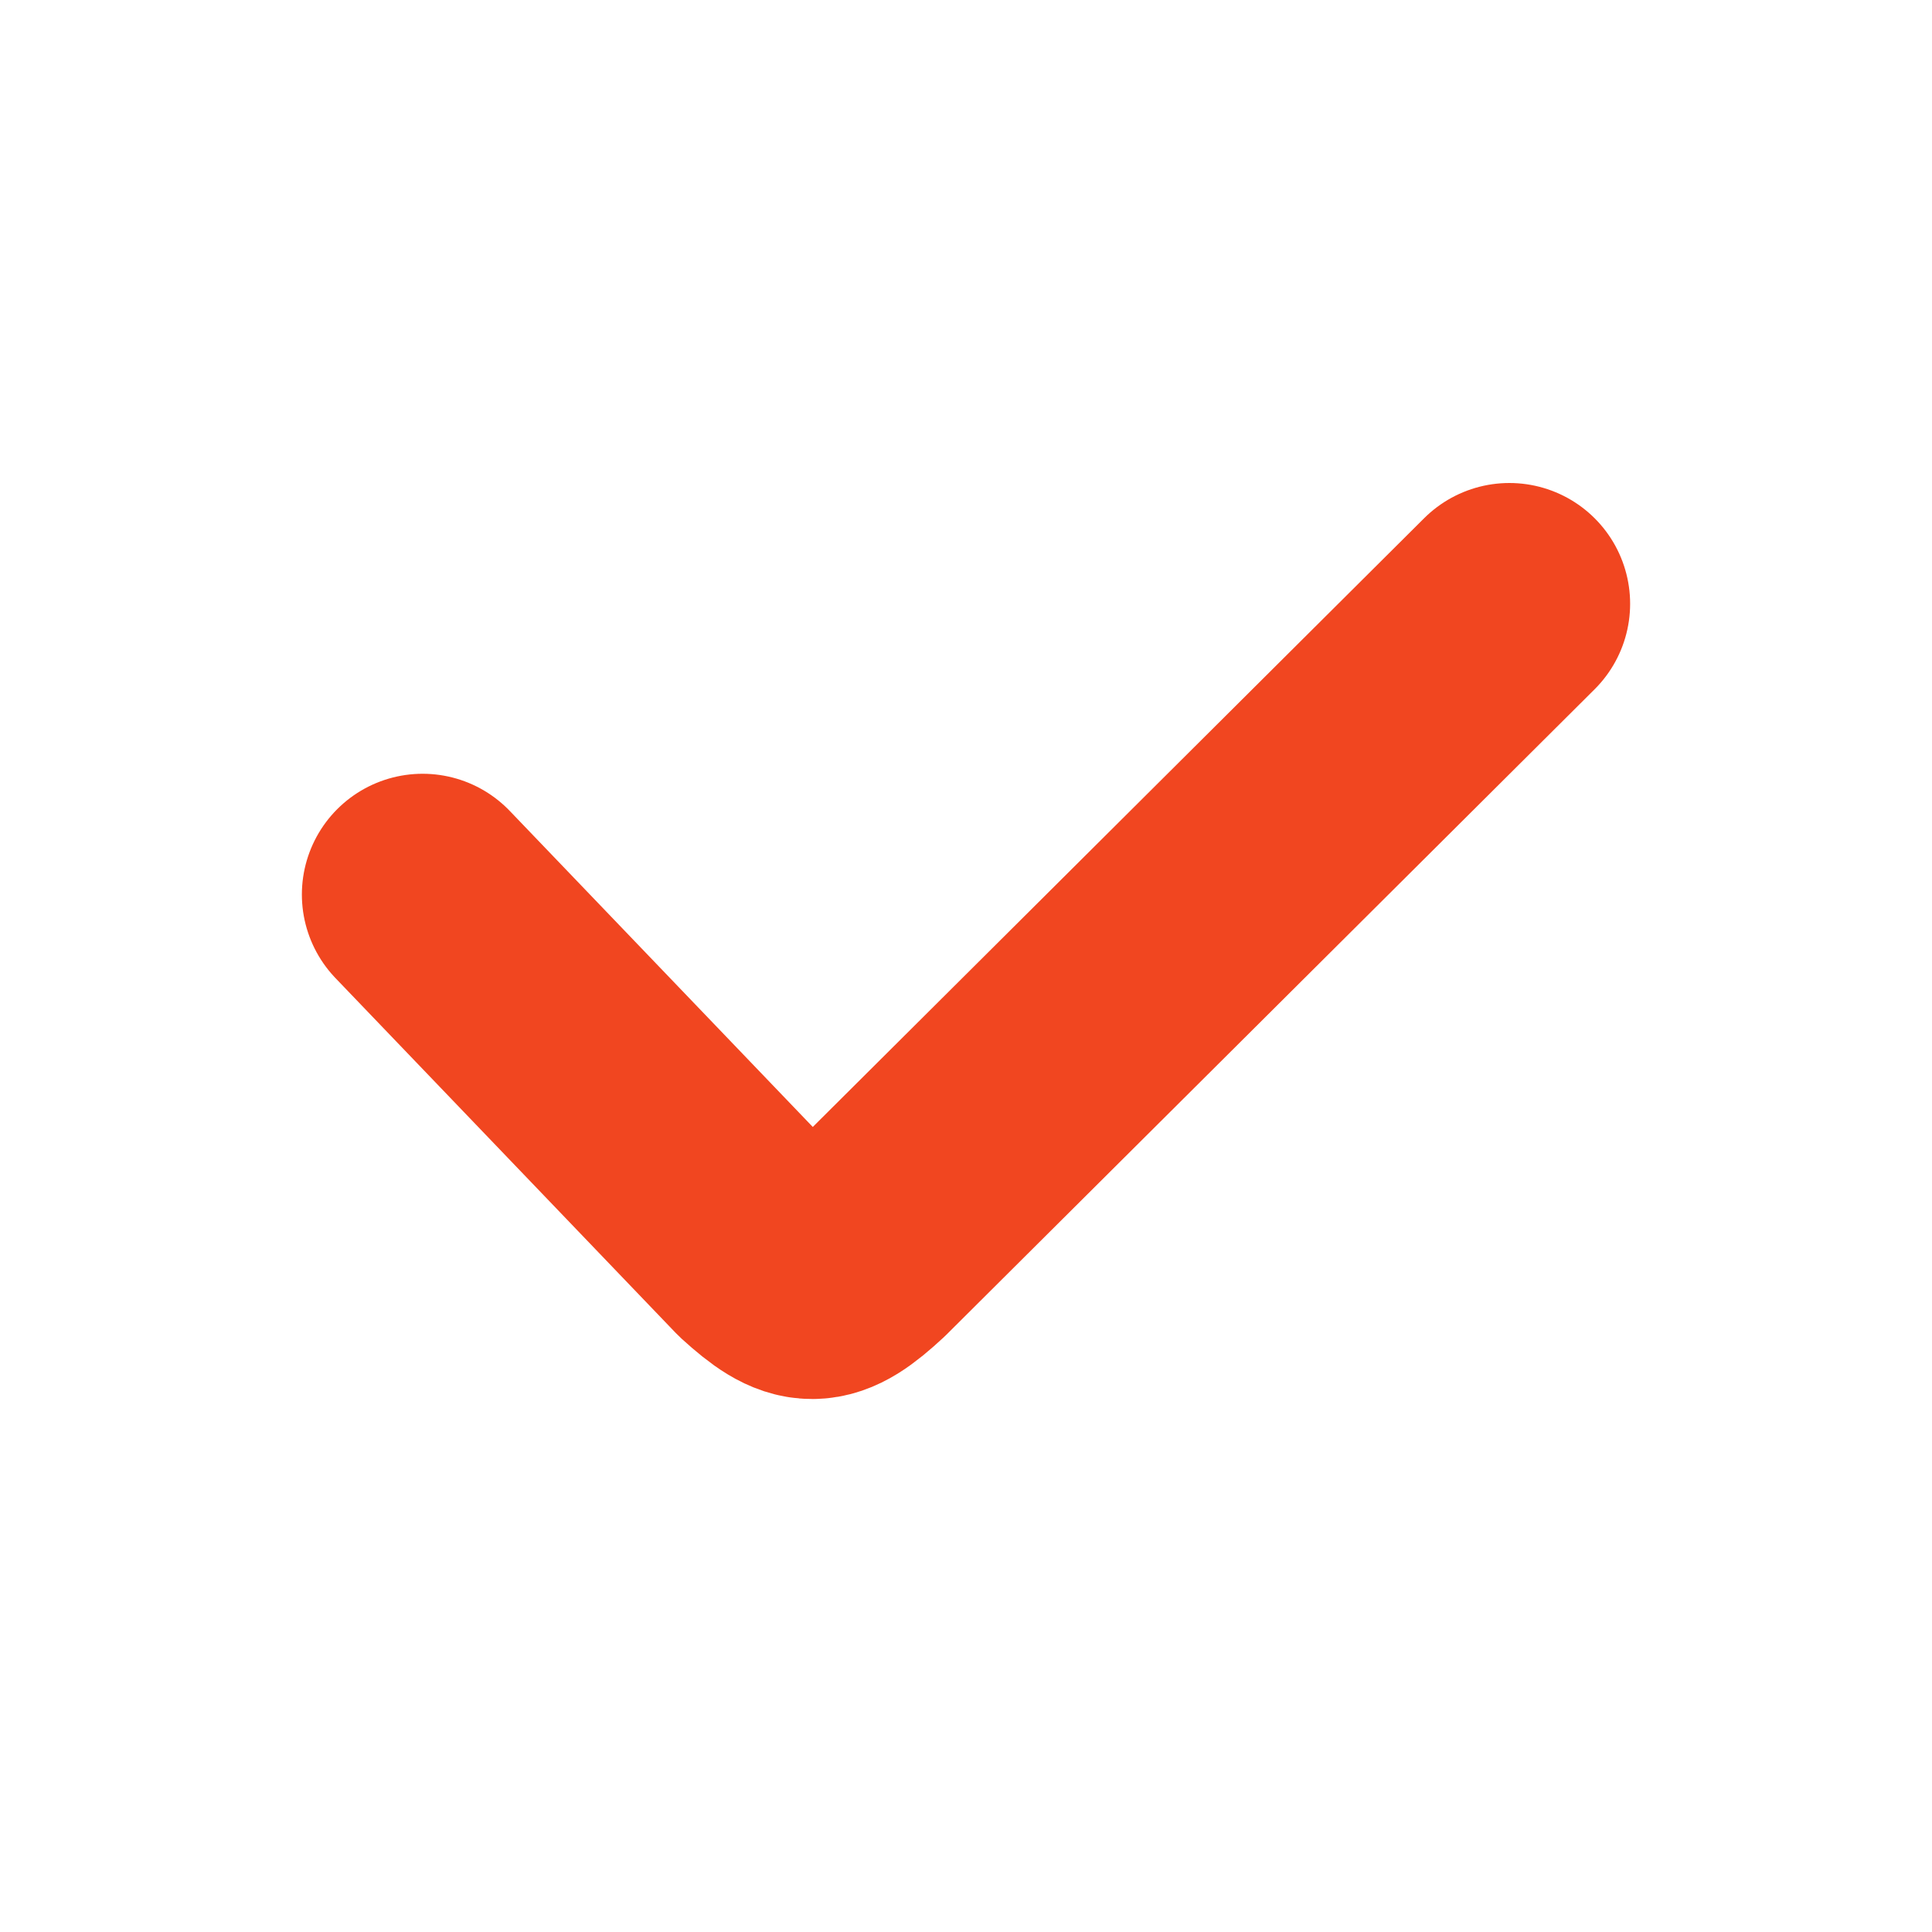
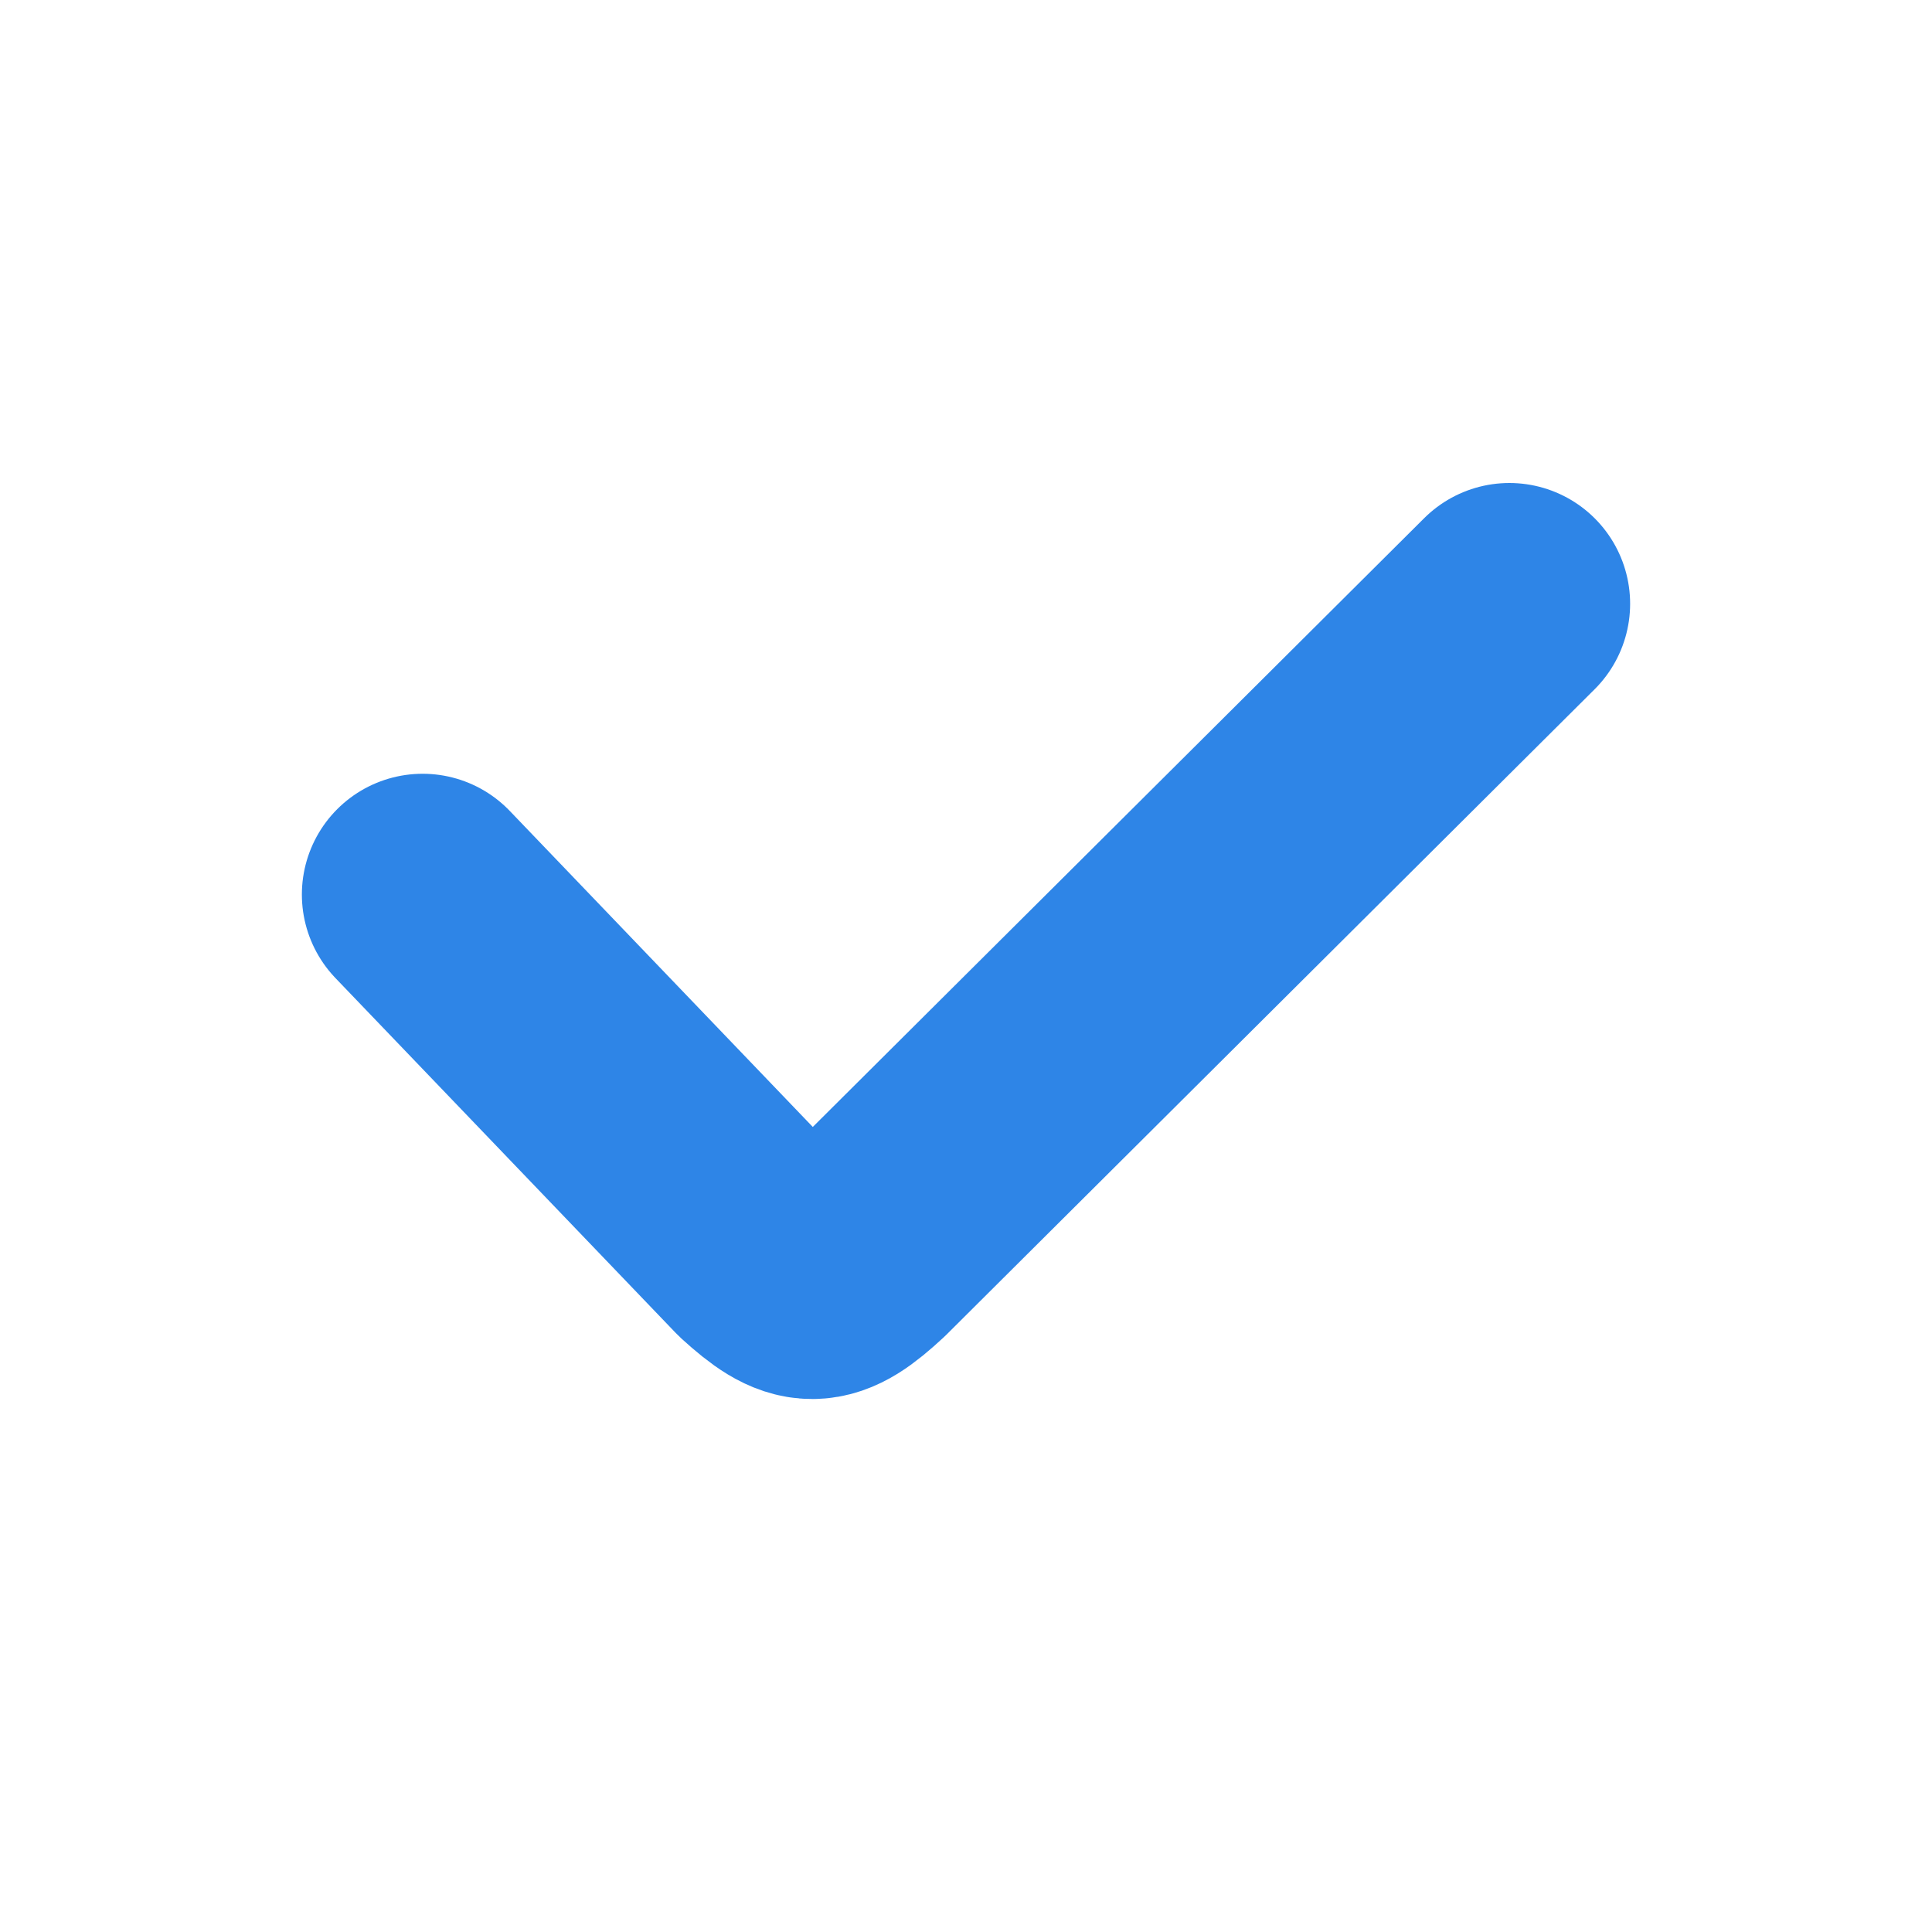
<svg xmlns="http://www.w3.org/2000/svg" width="16" height="16" viewBox="0 0 16 16" fill="none">
  <path d="M0 0H16V16H0V0Z" fill="white" />
-   <path d="M3.5 7.408L6.319 10.348C6.669 10.666 6.786 10.666 7.133 10.344L12.5 5" stroke="#F14620" stroke-width="2" stroke-linecap="round" stroke-linejoin="round" />
+   <path d="M3.5 7.408L6.319 10.348C6.669 10.666 6.786 10.666 7.133 10.344L12.5 5" stroke="#2e85e7" stroke-width="2" stroke-linecap="round" stroke-linejoin="round" />
</svg>
